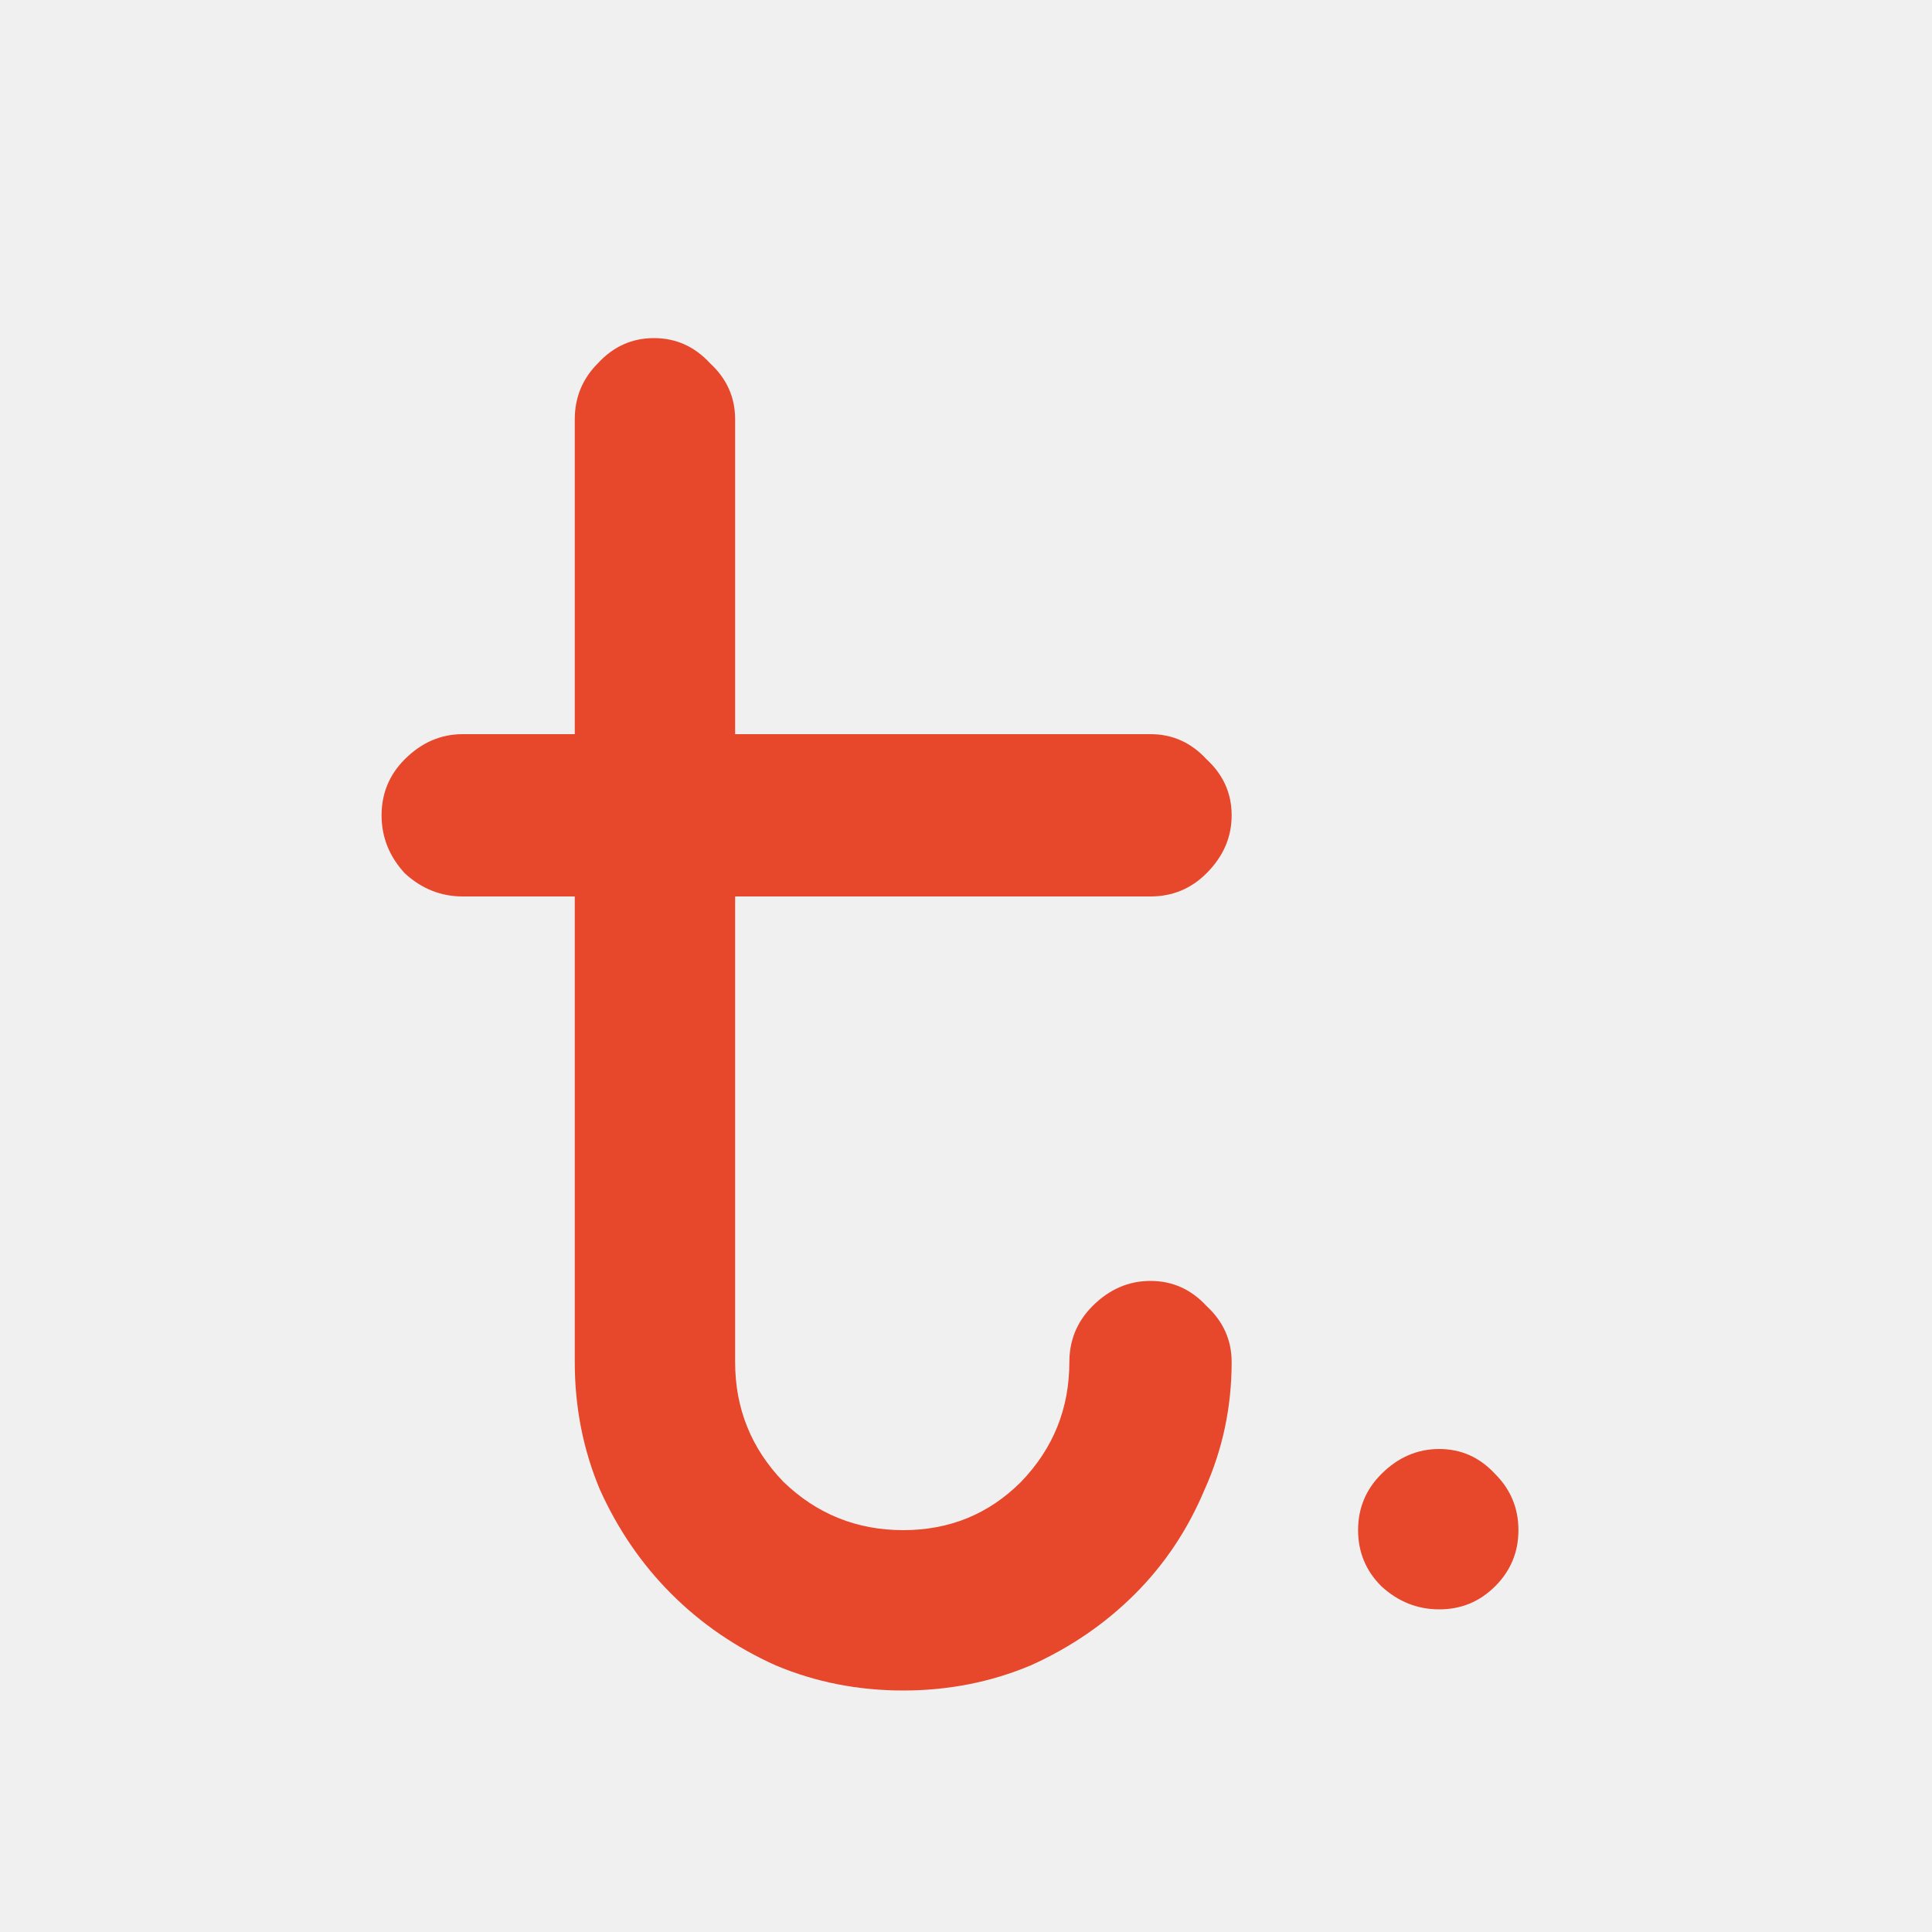
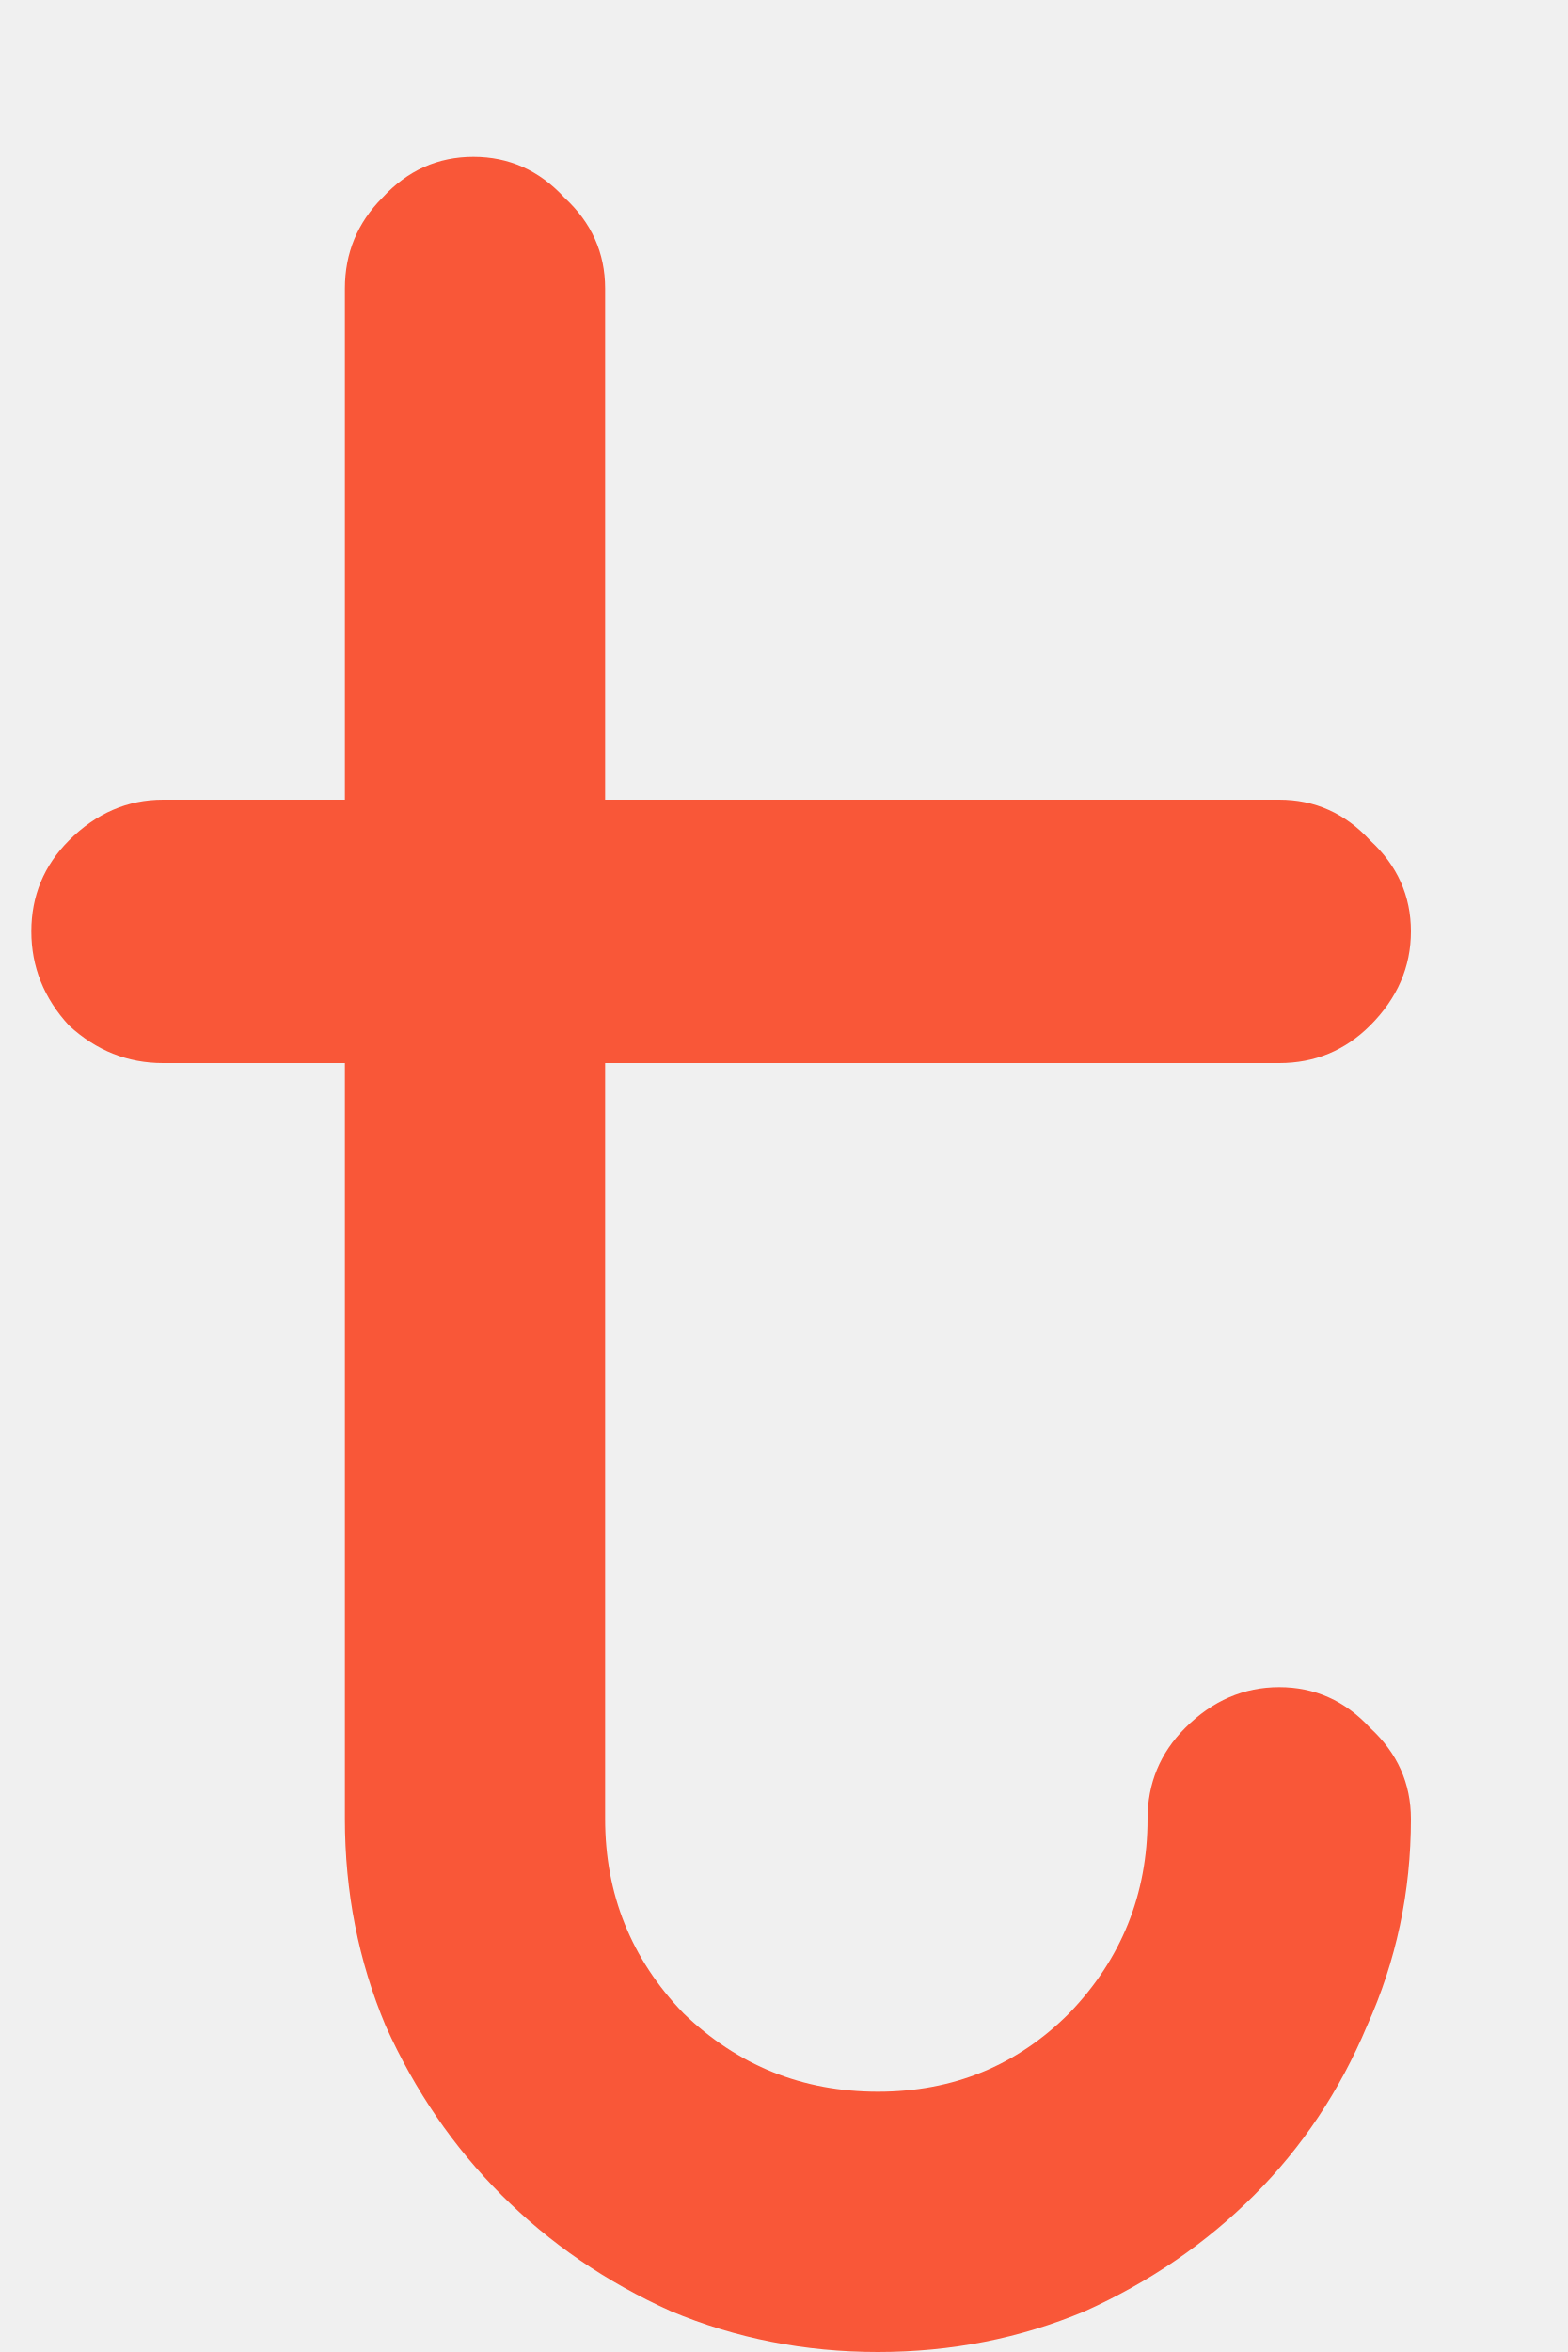
- <svg xmlns="http://www.w3.org/2000/svg" width="16" height="16" viewBox="0 0 16 16" fill="none">
-   <style>
-     path {
-       fill: #E7472B;
-     }
-     @media (prefers-color-scheme: light) {
-       path {
-         fill: #1A1E40;
-       }
-     }
-   </style>
-   <g clip-path="url(#clip0_607_213)">
-     <path d="M3.16 6.752C3.16 6.571 3.224 6.416 3.352 6.288C3.491 6.149 3.651 6.08 3.832 6.08H4.76V3.472C4.76 3.291 4.824 3.136 4.952 3.008C5.08 2.869 5.235 2.8 5.416 2.8C5.597 2.8 5.752 2.869 5.88 3.008C6.019 3.136 6.088 3.291 6.088 3.472V6.08H9.528C9.709 6.08 9.864 6.149 9.992 6.288C10.131 6.416 10.2 6.571 10.2 6.752C10.2 6.933 10.131 7.093 9.992 7.232C9.864 7.36 9.709 7.424 9.528 7.424H6.088V11.28C6.088 11.664 6.221 11.995 6.488 12.272C6.765 12.539 7.096 12.672 7.48 12.672C7.864 12.672 8.189 12.539 8.456 12.272C8.723 11.995 8.856 11.664 8.856 11.28C8.856 11.099 8.92 10.944 9.048 10.816C9.187 10.677 9.347 10.608 9.528 10.608C9.709 10.608 9.864 10.677 9.992 10.816C10.131 10.944 10.2 11.099 10.2 11.28C10.2 11.653 10.125 12.005 9.976 12.336C9.837 12.667 9.645 12.955 9.4 13.2C9.155 13.445 8.867 13.643 8.536 13.792C8.205 13.931 7.853 14 7.48 14C7.107 14 6.755 13.931 6.424 13.792C6.093 13.643 5.805 13.445 5.56 13.2C5.315 12.955 5.117 12.667 4.968 12.336C4.829 12.005 4.76 11.653 4.76 11.28V7.424H3.832C3.651 7.424 3.491 7.36 3.352 7.232C3.224 7.093 3.16 6.933 3.16 6.752ZM11.919 13.328C11.738 13.328 11.578 13.264 11.439 13.136C11.311 13.008 11.247 12.853 11.247 12.672C11.247 12.491 11.311 12.336 11.439 12.208C11.578 12.069 11.738 12 11.919 12C12.101 12 12.255 12.069 12.383 12.208C12.511 12.336 12.575 12.491 12.575 12.672C12.575 12.853 12.511 13.008 12.383 13.136C12.255 13.264 12.101 13.328 11.919 13.328Z" />
-   </g>
-   <defs>
-     <clipPath id="clip0_607_213">
-       <rect width="16" height="16" fill="white" />
-     </clipPath>
-   </defs>
+ <svg xmlns="http://www.w3.org/2000/svg" width="8" height="12" viewBox="0 0 8 12" fill="none">
+   <path d="M0.16 4.752C0.16 4.571 0.224 4.416 0.352 4.288C0.491 4.149 0.651 4.08 0.832 4.08H1.76V1.472C1.76 1.291 1.824 1.136 1.952 1.008C2.08 0.869 2.235 0.8 2.416 0.8C2.597 0.8 2.752 0.869 2.88 1.008C3.019 1.136 3.088 1.291 3.088 1.472V4.08H6.528C6.709 4.08 6.864 4.149 6.992 4.288C7.131 4.416 7.2 4.571 7.2 4.752C7.2 4.933 7.131 5.093 6.992 5.232C6.864 5.36 6.709 5.424 6.528 5.424H3.088V9.28C3.088 9.664 3.221 9.995 3.488 10.272C3.765 10.539 4.096 10.672 4.48 10.672C4.864 10.672 5.189 10.539 5.456 10.272C5.723 9.995 5.856 9.664 5.856 9.28C5.856 9.099 5.92 8.944 6.048 8.816C6.187 8.677 6.347 8.608 6.528 8.608C6.709 8.608 6.864 8.677 6.992 8.816C7.131 8.944 7.2 9.099 7.2 9.28C7.2 9.653 7.125 10.005 6.976 10.336C6.837 10.667 6.645 10.955 6.4 11.2C6.155 11.445 5.867 11.643 5.536 11.792C5.205 11.931 4.853 12 4.48 12C4.107 12 3.755 11.931 3.424 11.792C3.093 11.643 2.805 11.445 2.56 11.2C2.315 10.955 2.117 10.667 1.968 10.336C1.829 10.005 1.76 9.653 1.76 9.28V5.424H0.832C0.651 5.424 0.491 5.36 0.352 5.232C0.224 5.093 0.16 4.933 0.16 4.752Z" fill="#F95738" />
</svg>
